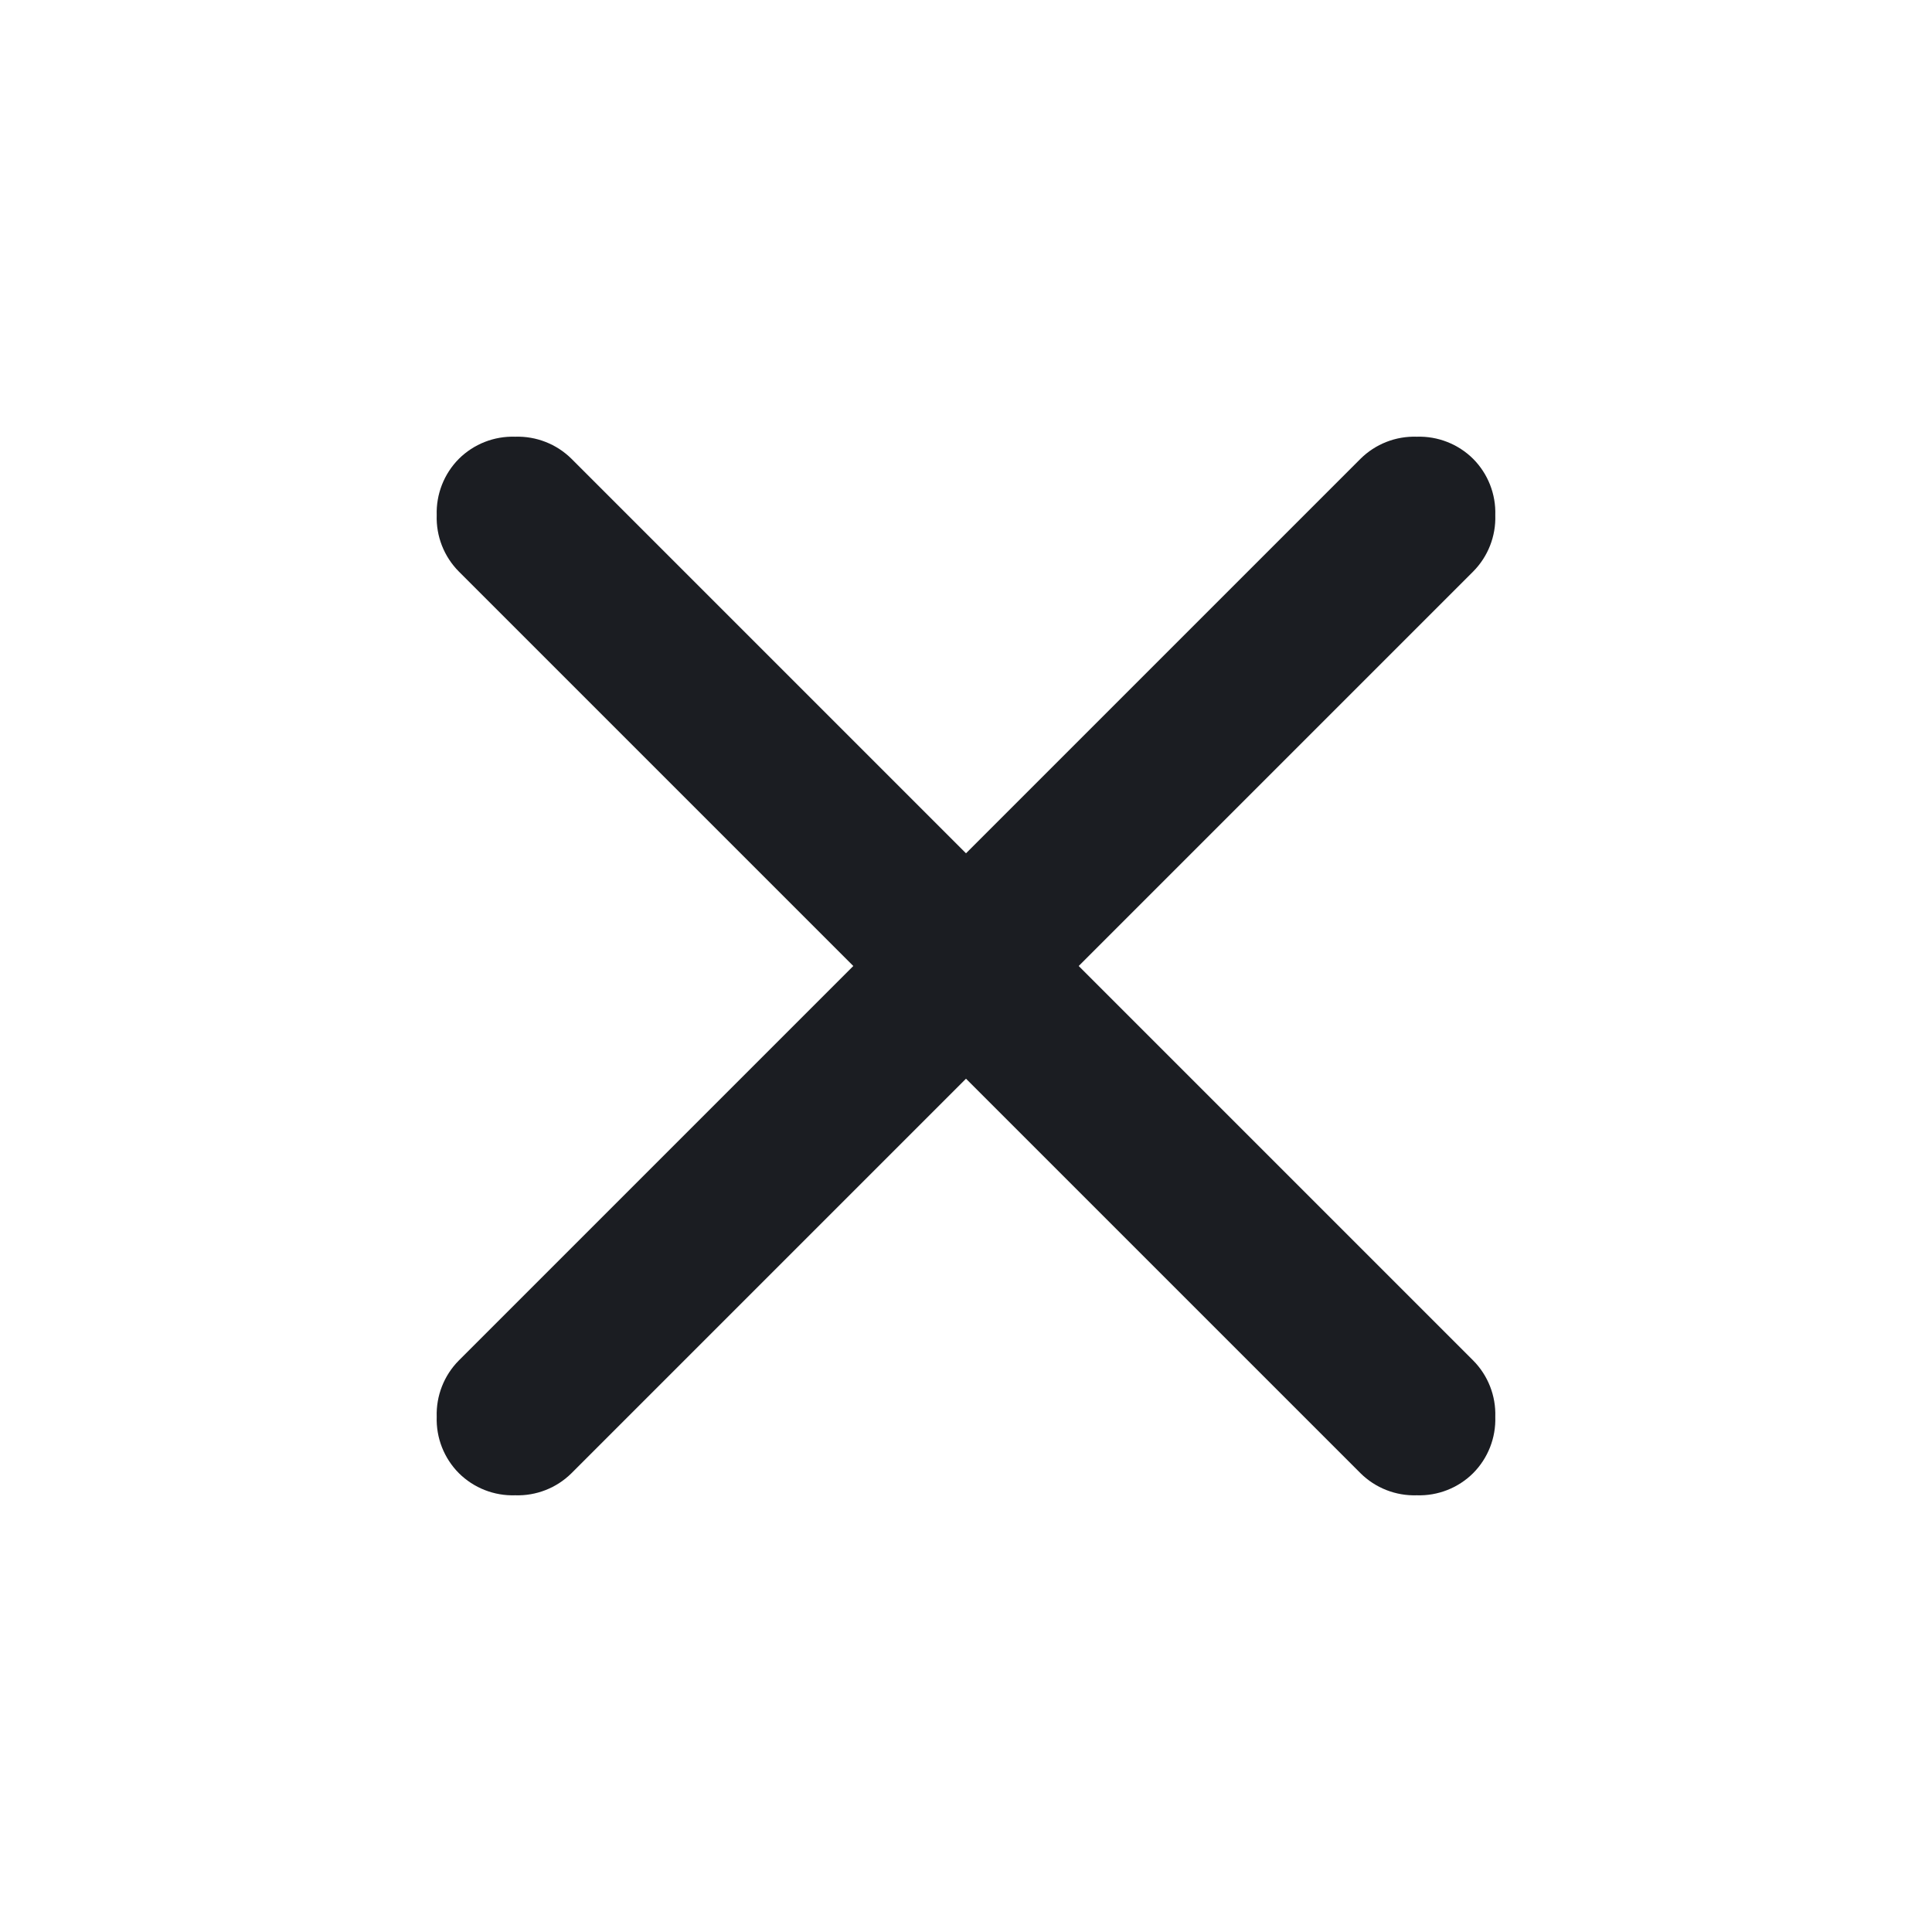
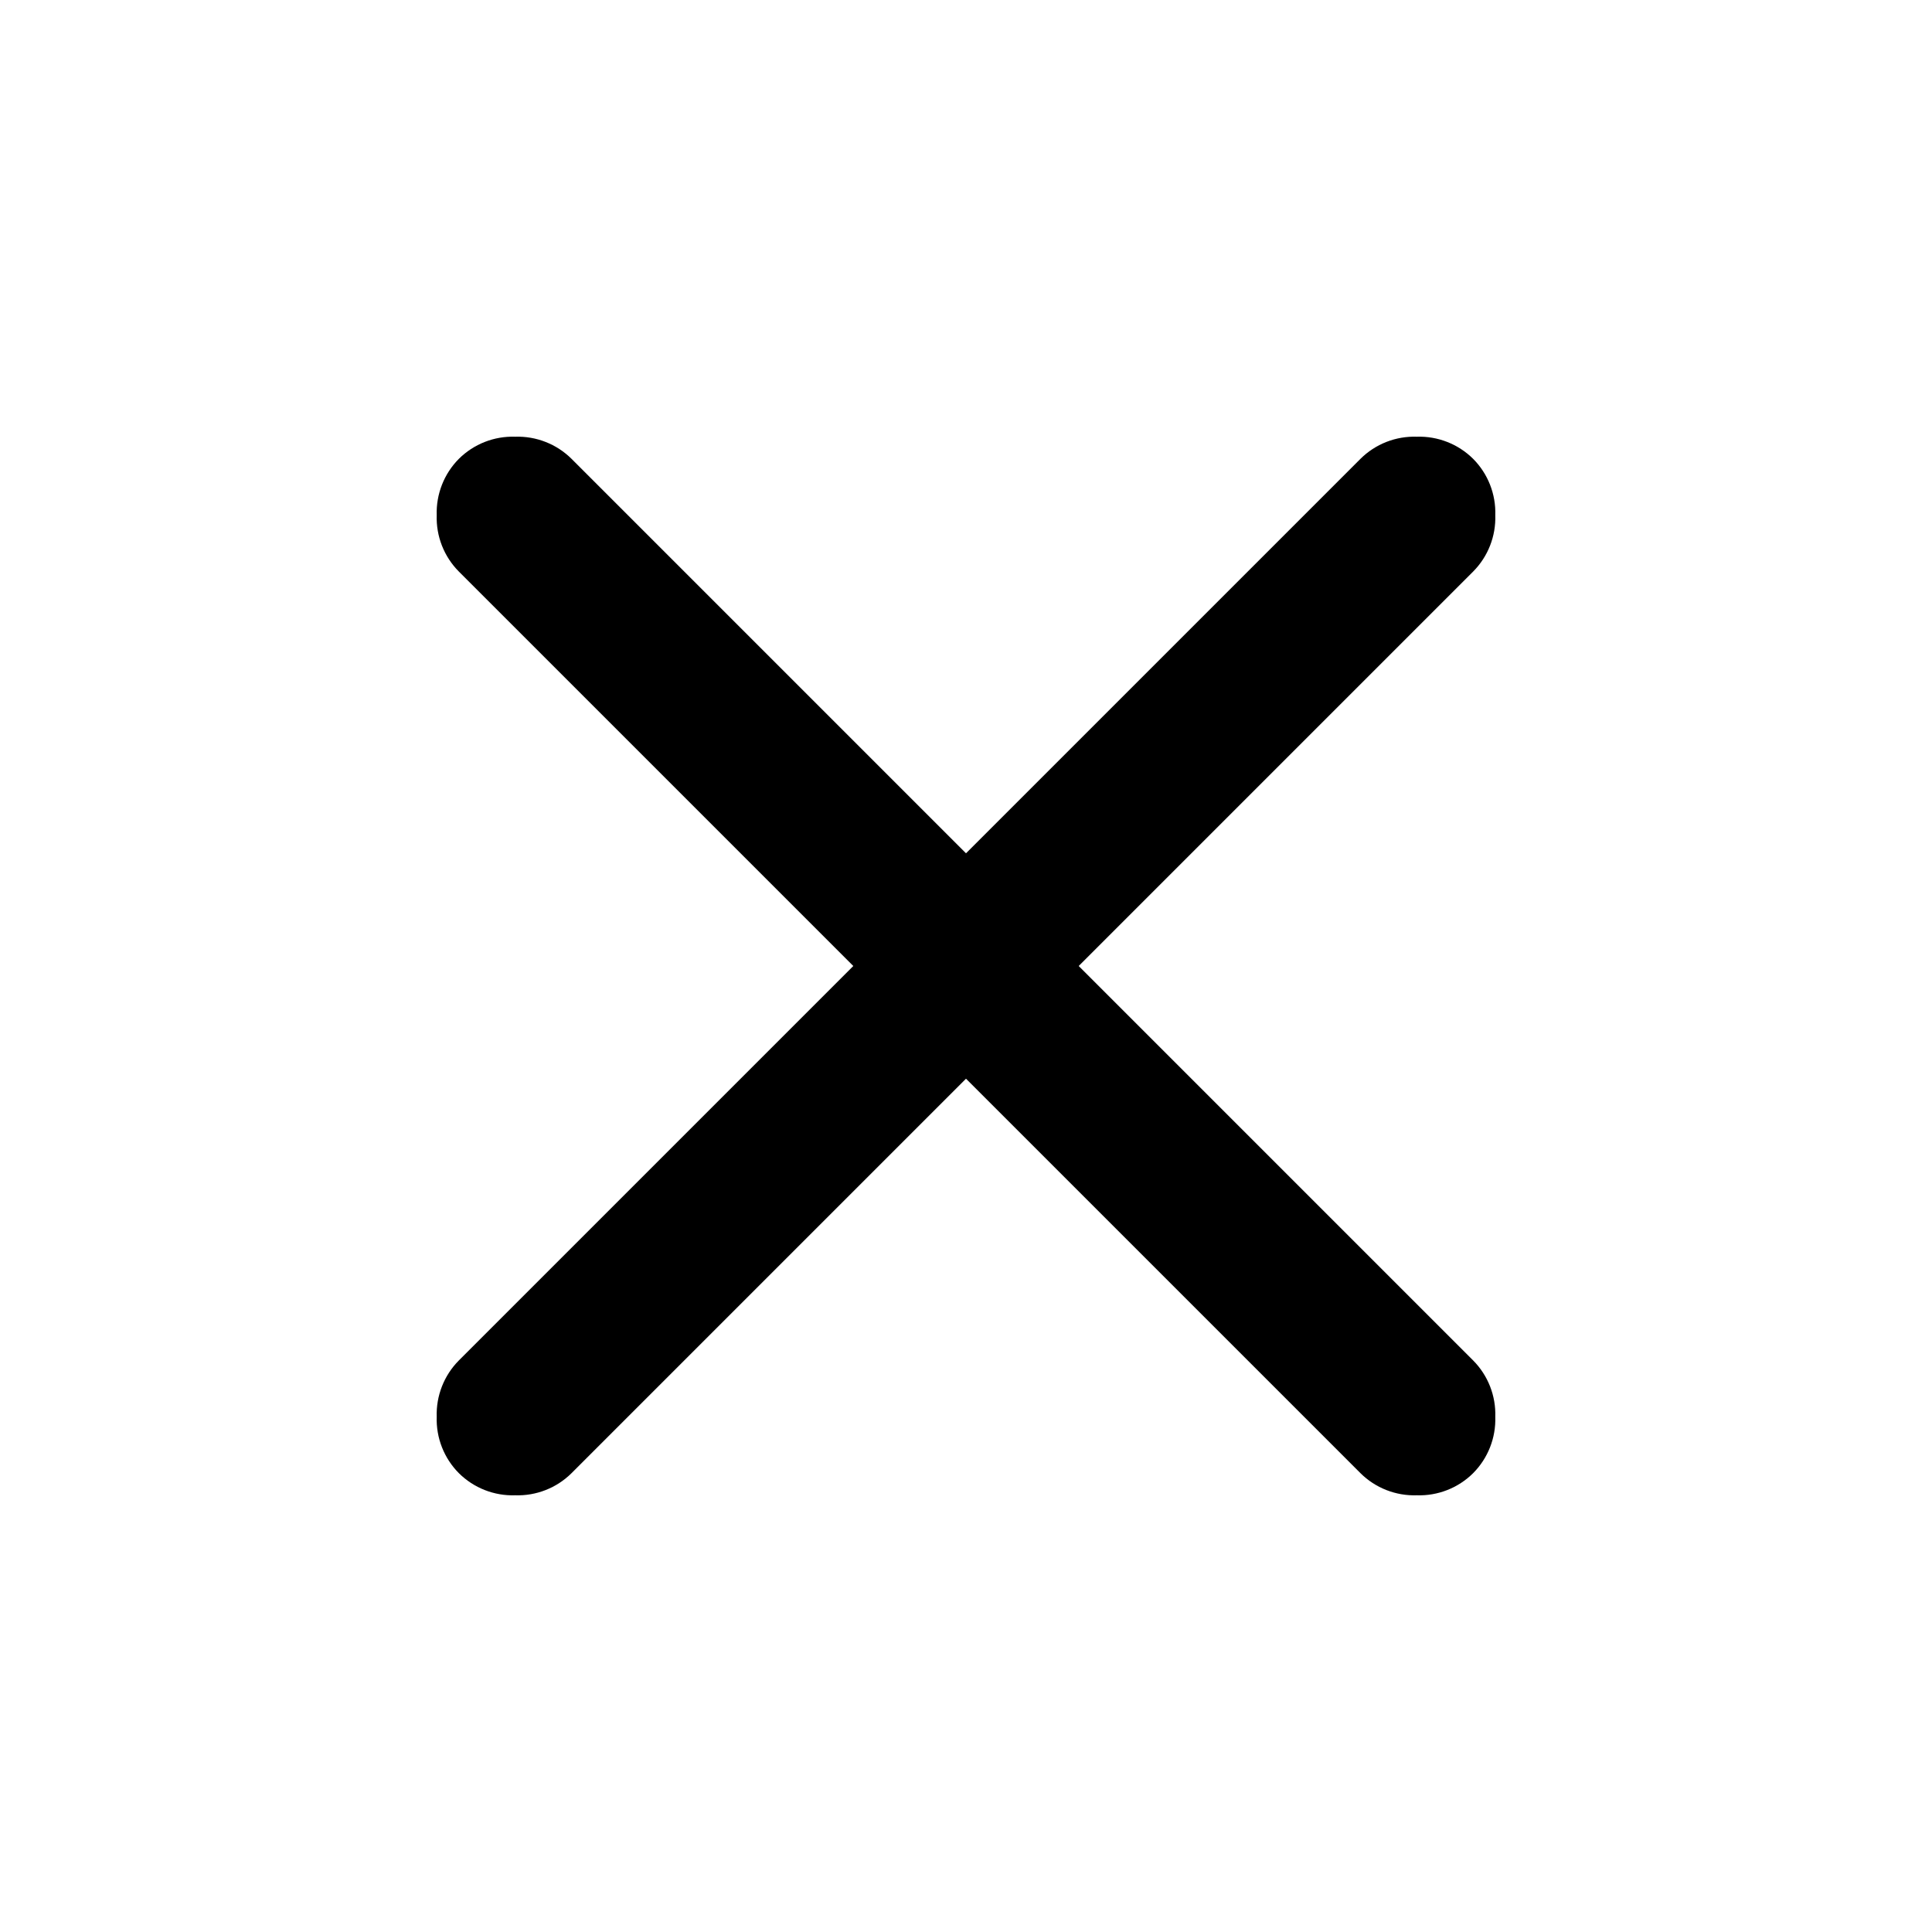
<svg xmlns="http://www.w3.org/2000/svg" width="24" height="24" fill="black" viewBox="0 0 24 24">
-   <path fill="#1B1D22" d="m12 13.4-4.9 4.9a.948.948 0 0 1-.7.275.948.948 0 0 1-.7-.275.948.948 0 0 1-.275-.7.95.95 0 0 1 .275-.7l4.9-4.9-4.9-4.9a.948.948 0 0 1-.275-.7.95.95 0 0 1 .275-.7.948.948 0 0 1 .7-.275.95.95 0 0 1 .7.275l4.9 4.9 4.9-4.9a.948.948 0 0 1 .7-.275.95.95 0 0 1 .7.275.948.948 0 0 1 .275.7.948.948 0 0 1-.275.7L13.4 12l4.9 4.9a.948.948 0 0 1 .275.7.948.948 0 0 1-.275.7.948.948 0 0 1-.7.275.948.948 0 0 1-.7-.275L12 13.4Z" />
+   <path fill="black" d="m12 13.4-4.9 4.9a.948.948 0 0 1-.7.275.948.948 0 0 1-.7-.275.948.948 0 0 1-.275-.7.95.95 0 0 1 .275-.7l4.9-4.9-4.9-4.9a.948.948 0 0 1-.275-.7.95.95 0 0 1 .275-.7.948.948 0 0 1 .7-.275.95.95 0 0 1 .7.275l4.9 4.9 4.9-4.9a.948.948 0 0 1 .7-.275.95.95 0 0 1 .7.275.948.948 0 0 1 .275.7.948.948 0 0 1-.275.7L13.4 12l4.9 4.9a.948.948 0 0 1 .275.7.948.948 0 0 1-.275.7.948.948 0 0 1-.7.275.948.948 0 0 1-.7-.275L12 13.4Z" />
</svg>
